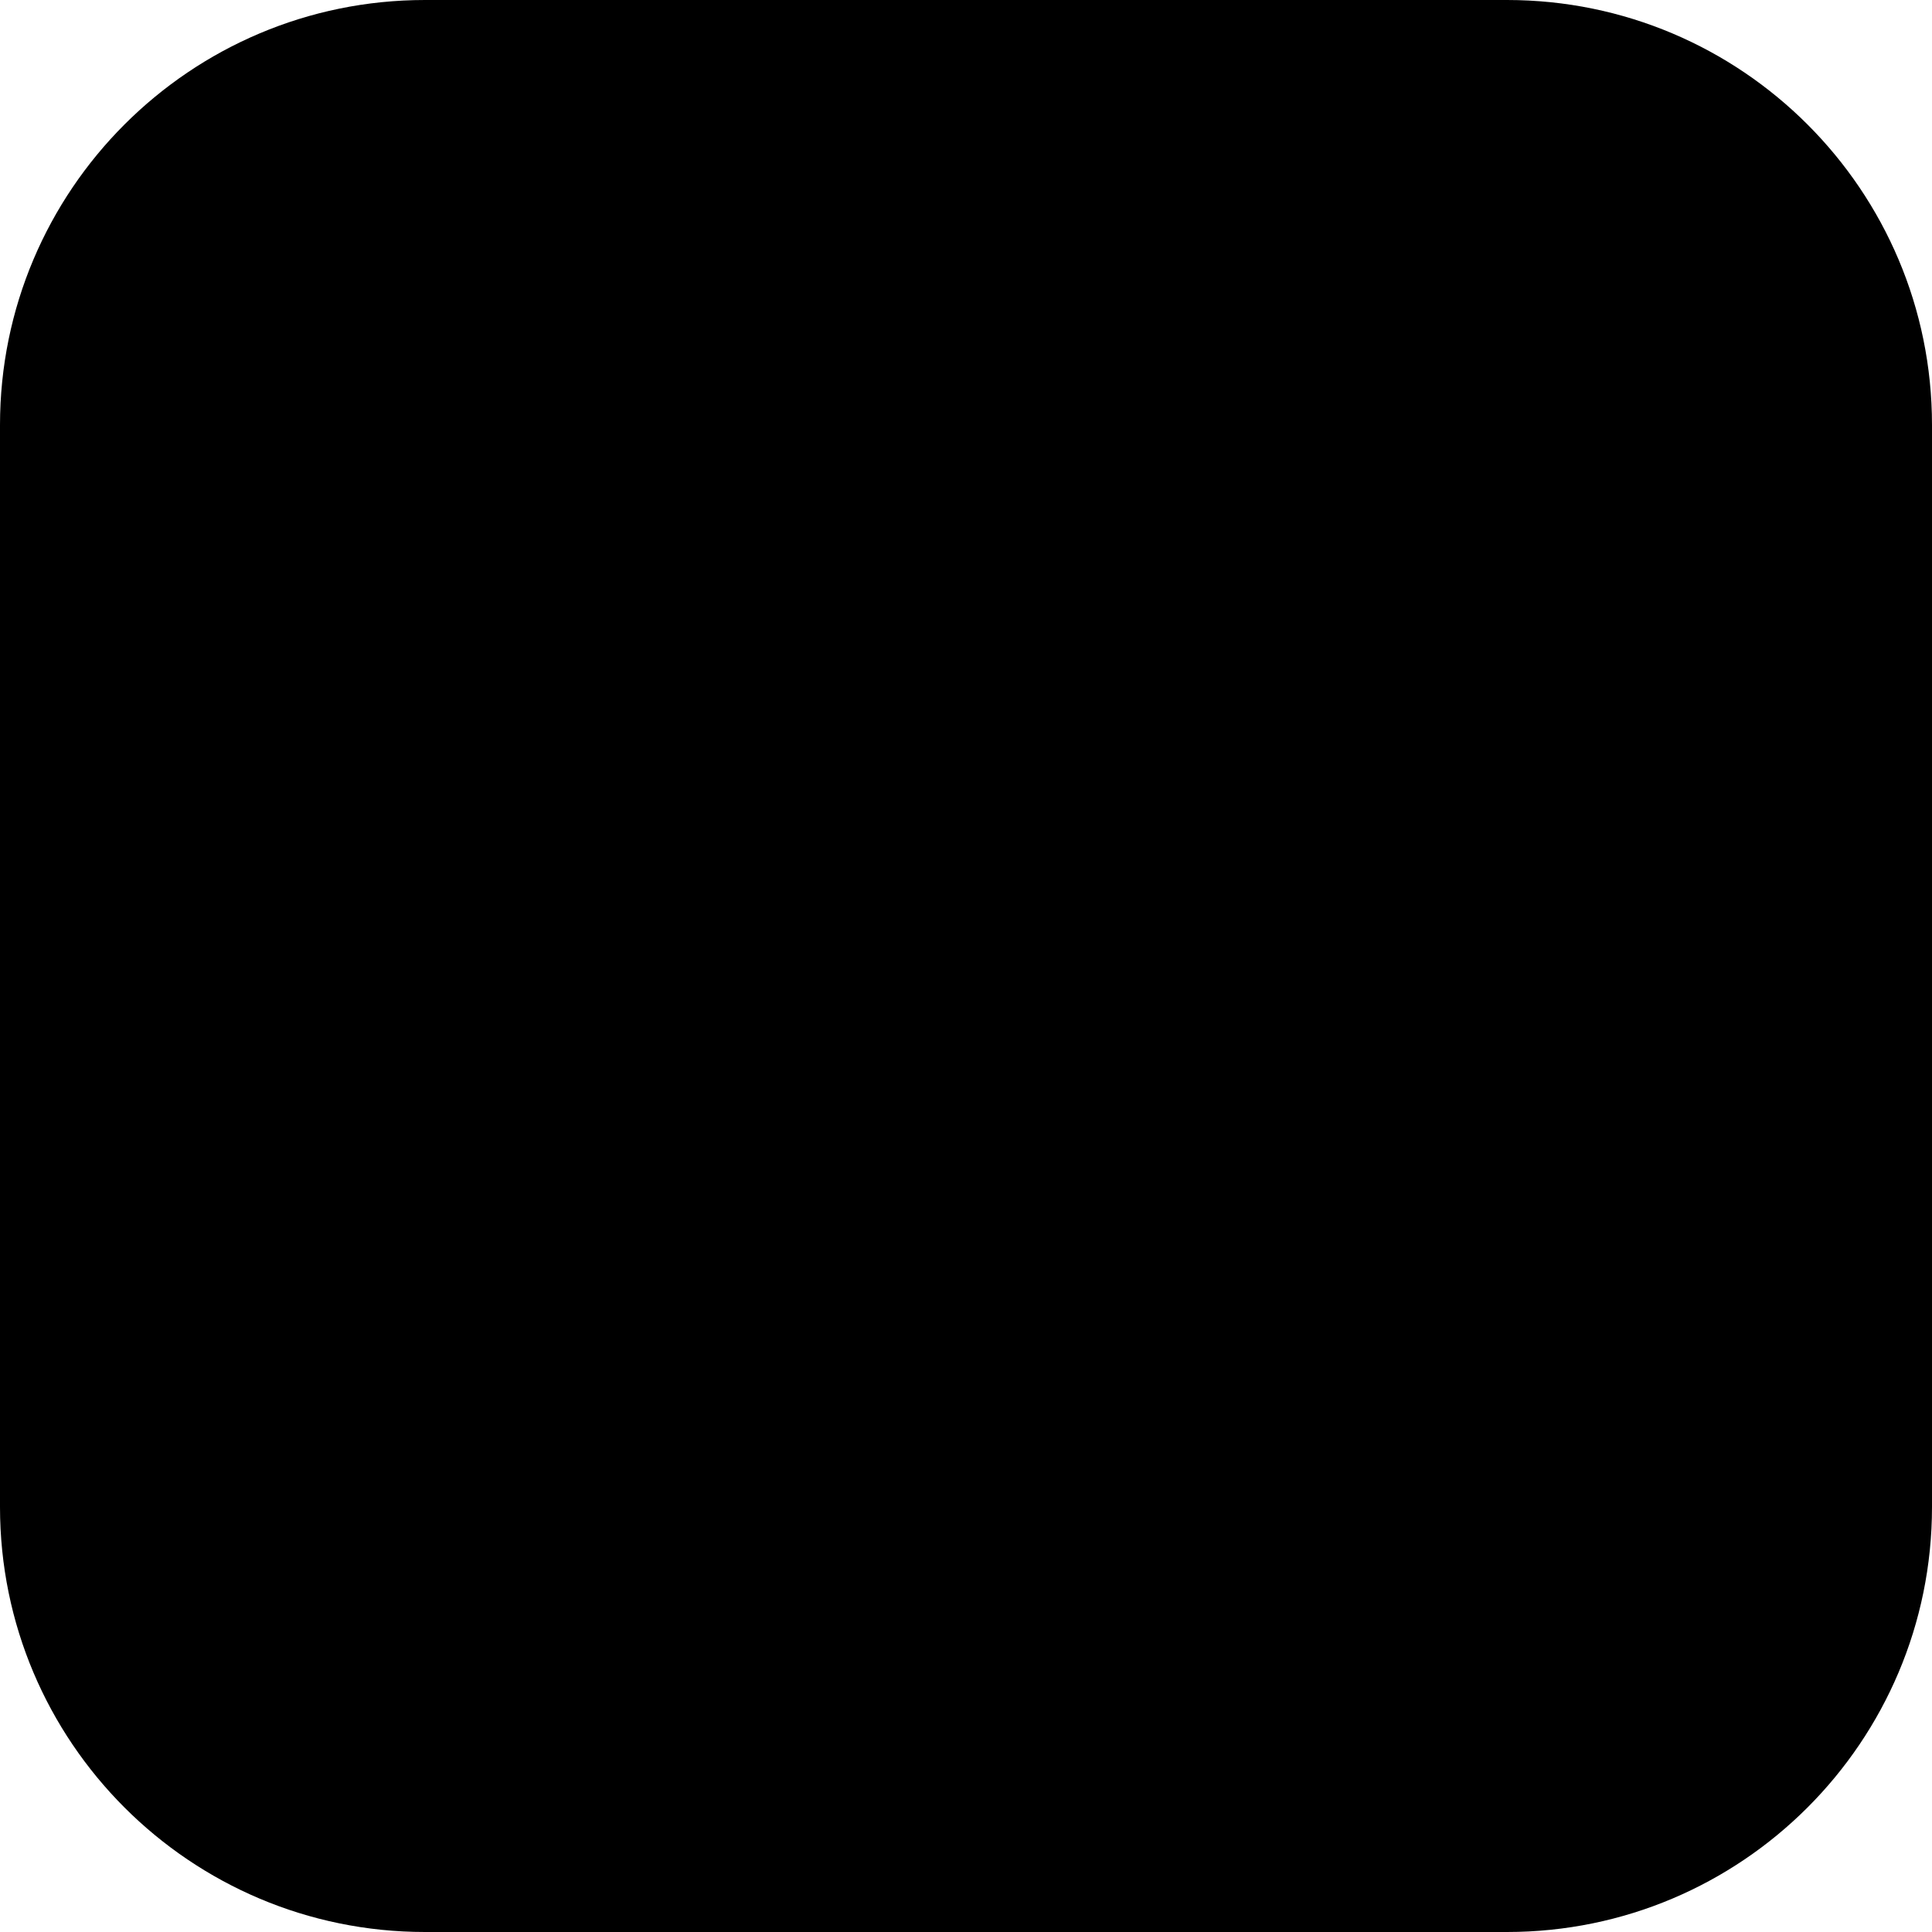
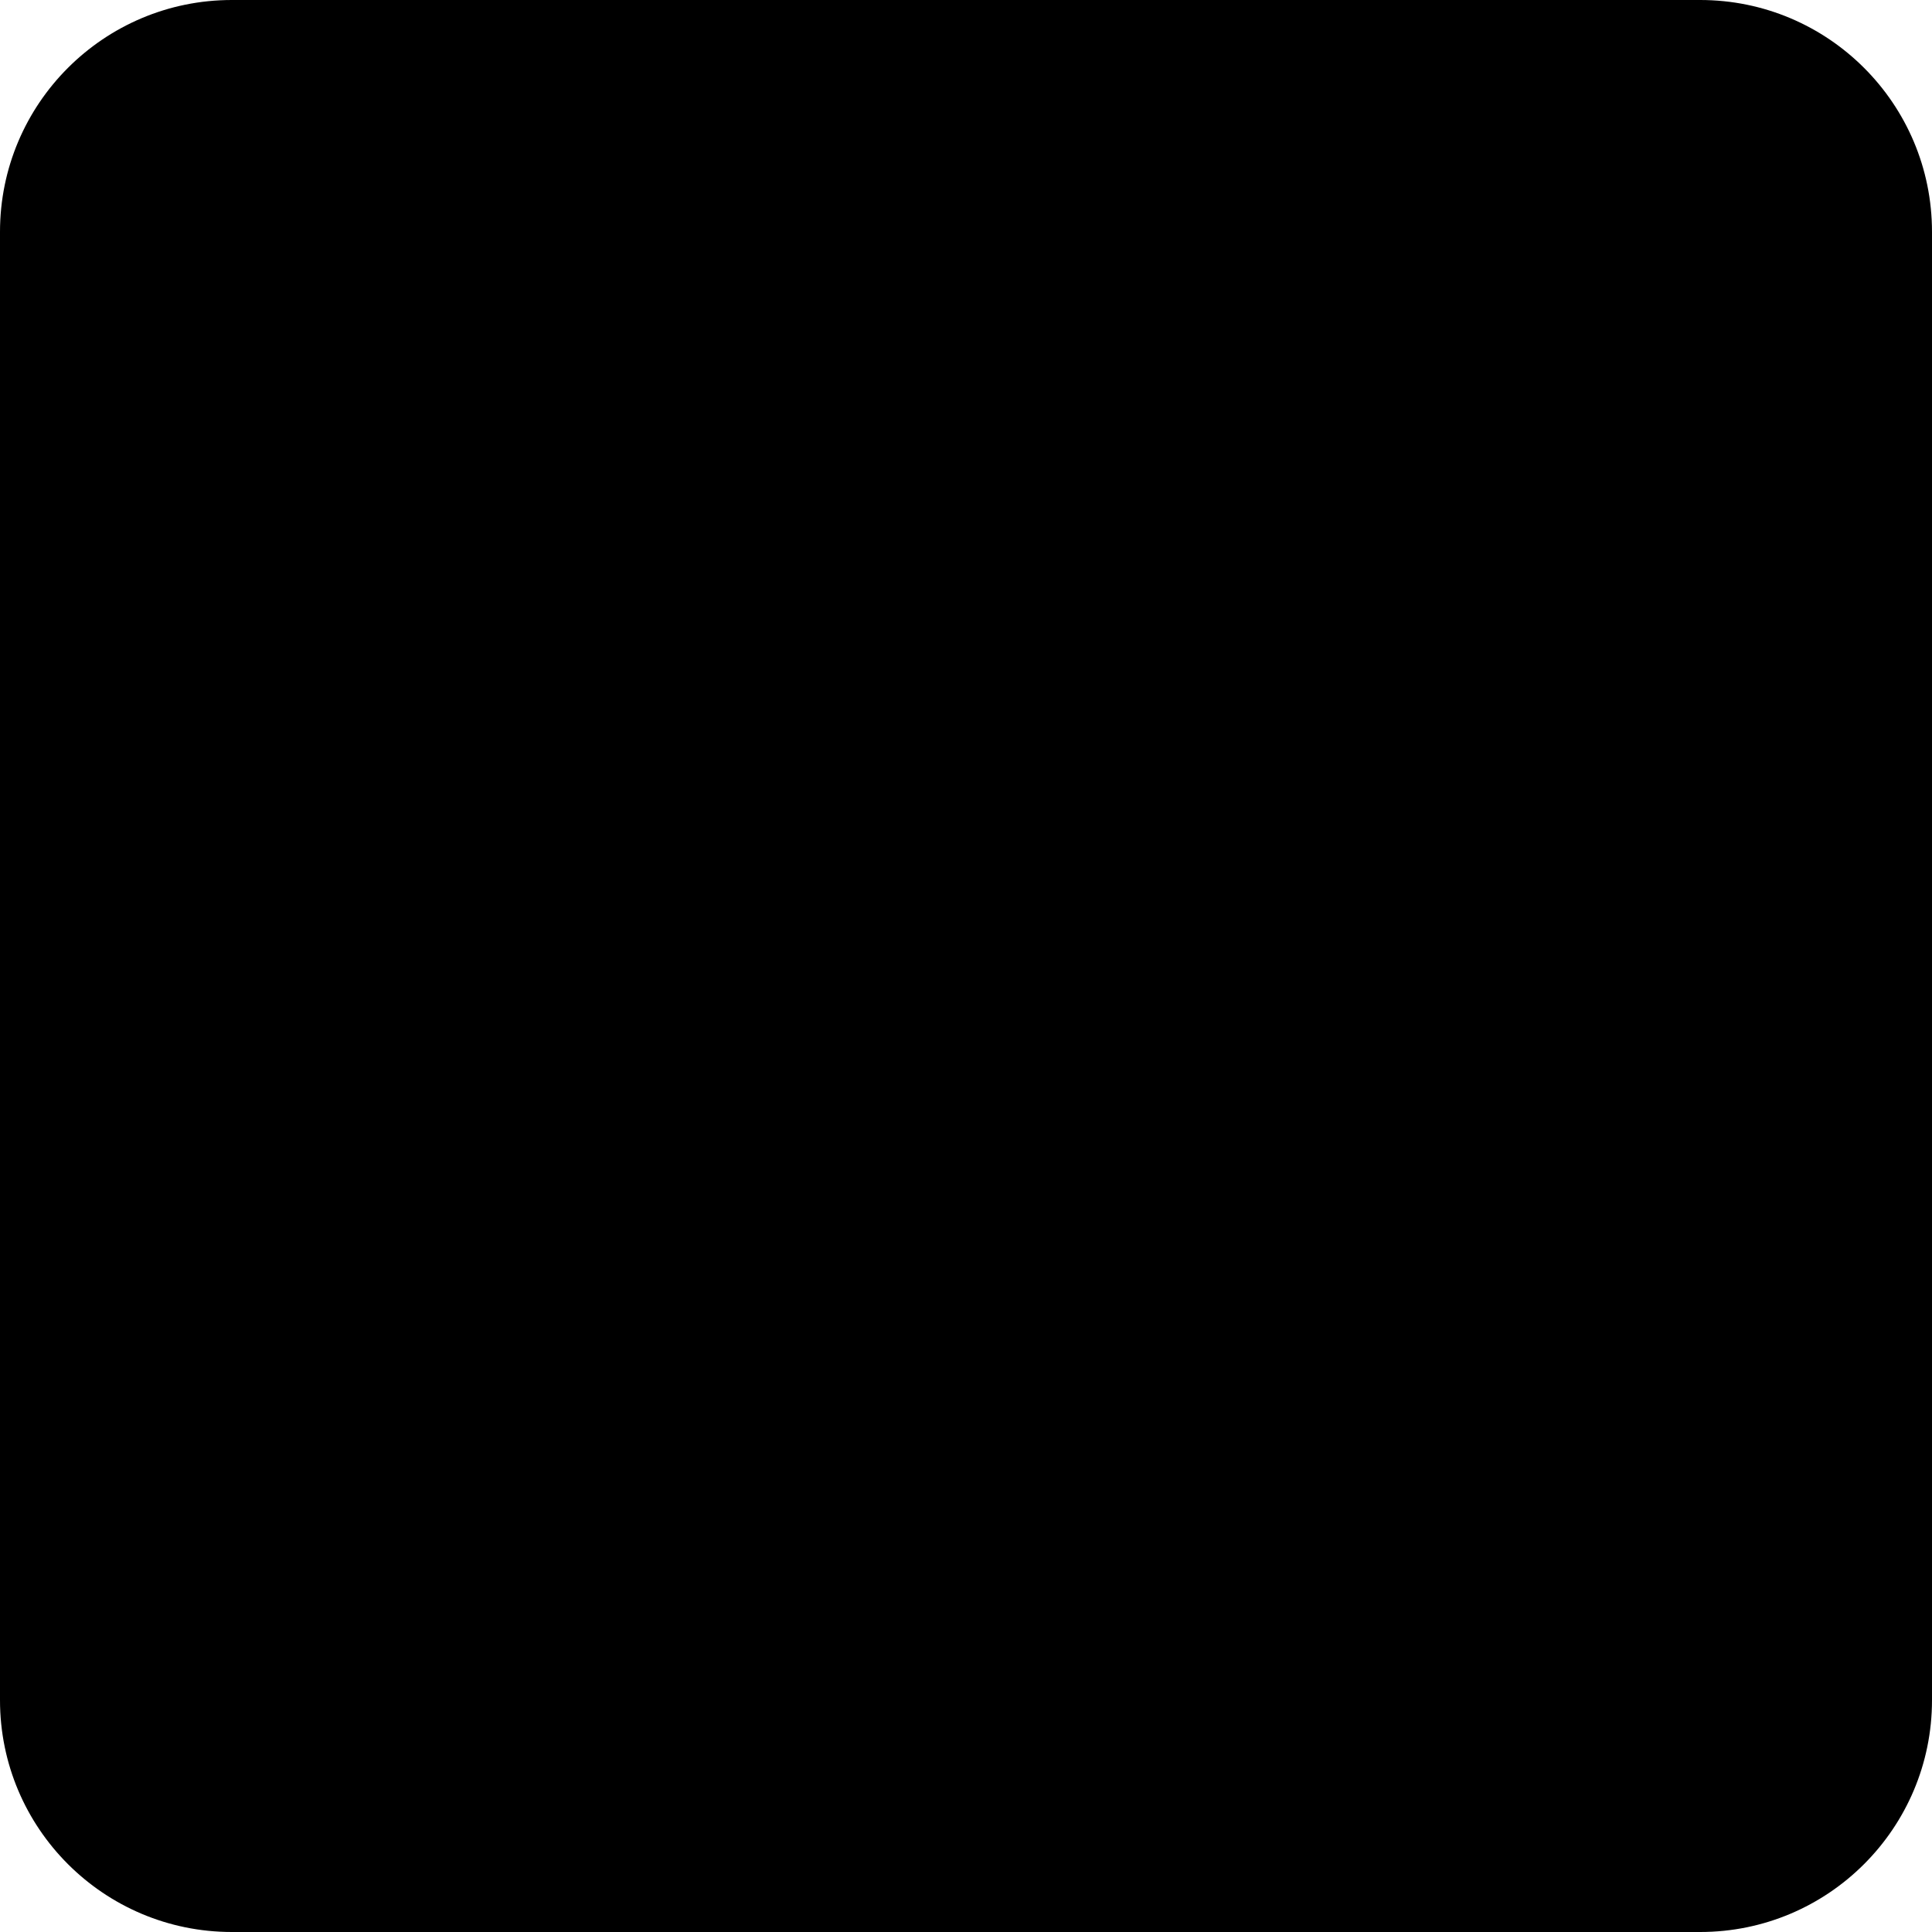
<svg xmlns="http://www.w3.org/2000/svg" viewBox="0 0 100 100">
-   <rect width="100" height="100" rx="22" fill="{{ink}}" />
+   <rect width="100" height="100" rx="12" fill="{{cta}}" />
  <g transform="translate(21.45 78.29) scale(0.07848)">
    <path fill="{{paper}}" d="M270 9Q222 9 180 -19.5Q138 -48 106.5 -98Q75 -148 57.5 -215.5Q40 -283 40 -361Q40 -439 57.5 -506Q75 -573 106.5 -623.5Q138 -674 180 -702Q222 -730 270 -730Q318 -730 359.5 -702Q401 -674 433 -623.5Q465 -573 482.5 -506Q500 -439 500 -361Q500 -283 482.5 -215.5Q465 -148 433 -98Q401 -48 359.5 -19.5Q318 9 270 9ZM270 -18Q341 -18 381 -103Q421 -188 421 -361Q421 -534 381 -618.5Q341 -703 270 -703Q200 -703 159.5 -618.5Q119 -534 119 -361Q119 -188 159.5 -103Q200 -18 270 -18Z" />
-     <path fill="{{accent}}" d="M609.5 9Q576.5 9 553.2 -12.8Q530 -34.5 530 -70.5Q530 -105 553.2 -126.8Q576.5 -148.5 609.5 -148.5Q639.5 -148.5 663.5 -126.8Q687.5 -105 687.5 -70.5Q687.5 -34.5 663.5 -12.8Q639.5 9 609.5 9Z" />
+     <path fill="{{paper}}" d="M609.5 9Q576.5 9 553.2 -12.8Q530 -34.5 530 -70.5Q530 -105 553.2 -126.8Q576.5 -148.5 609.5 -148.5Q639.5 -148.5 663.5 -126.8Q687.5 -105 687.5 -70.5Q687.5 -34.5 663.5 -12.8Q639.5 9 609.5 9Z" />
  </g>
</svg>
